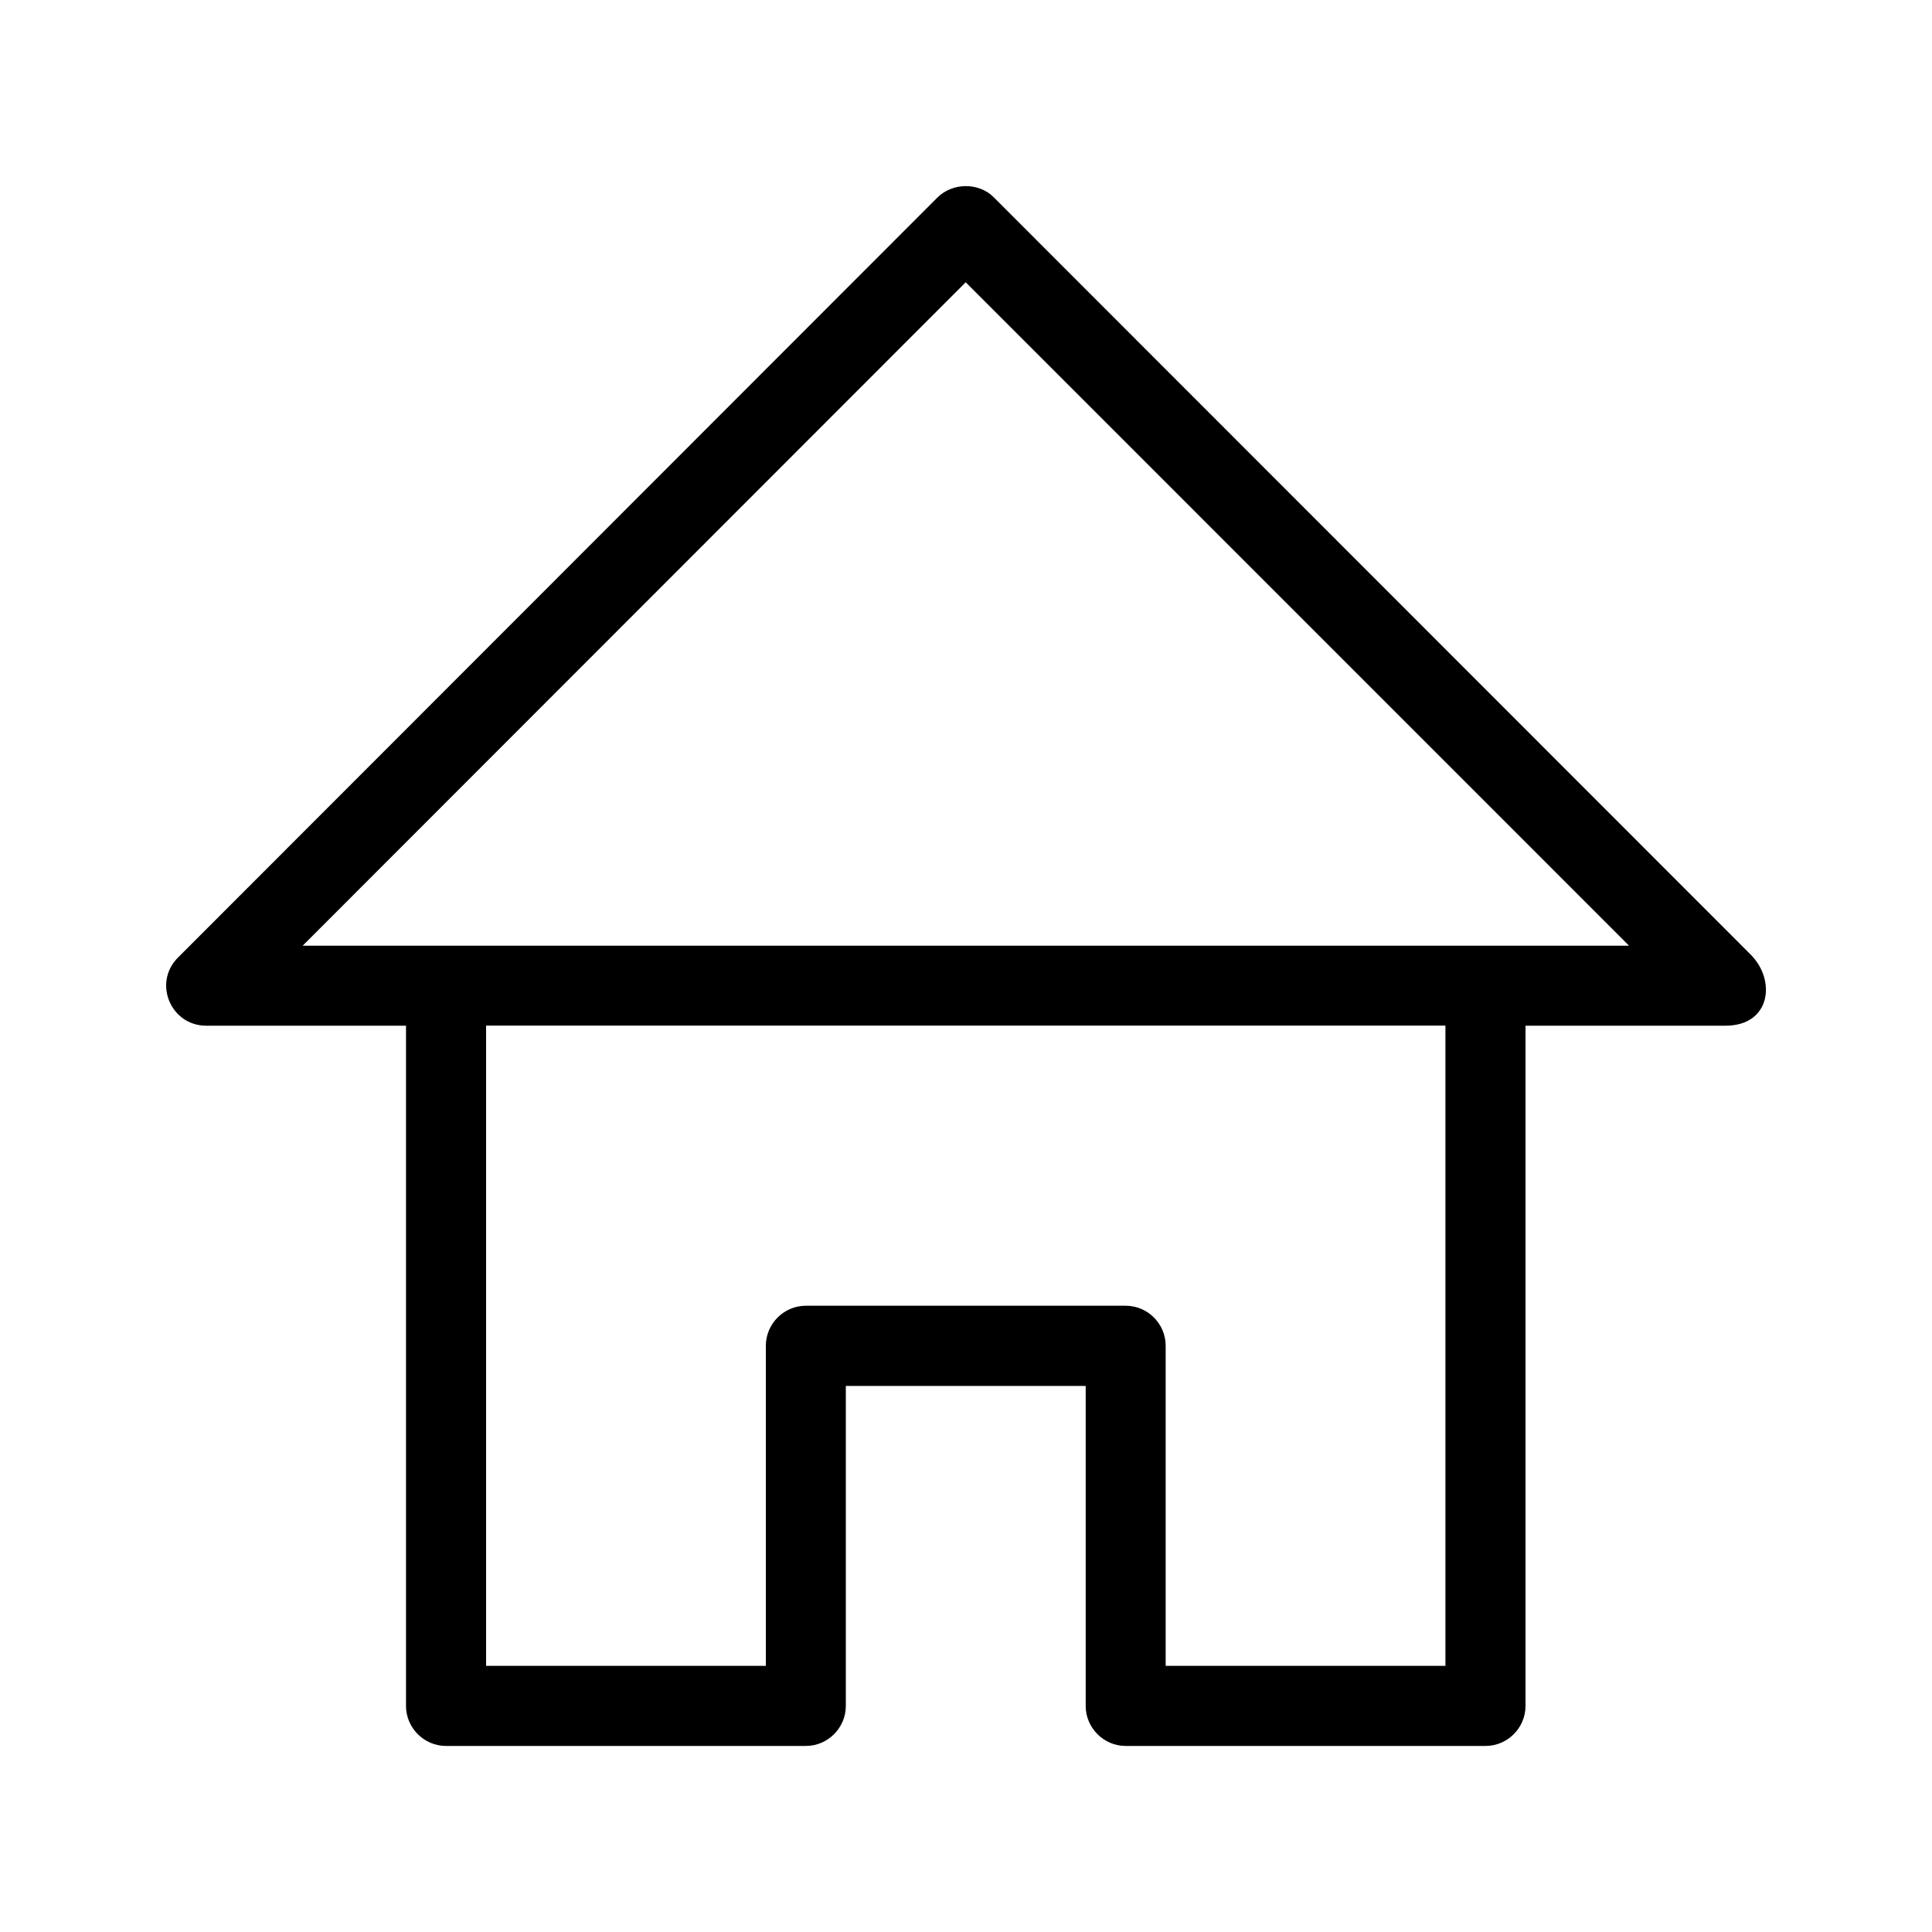
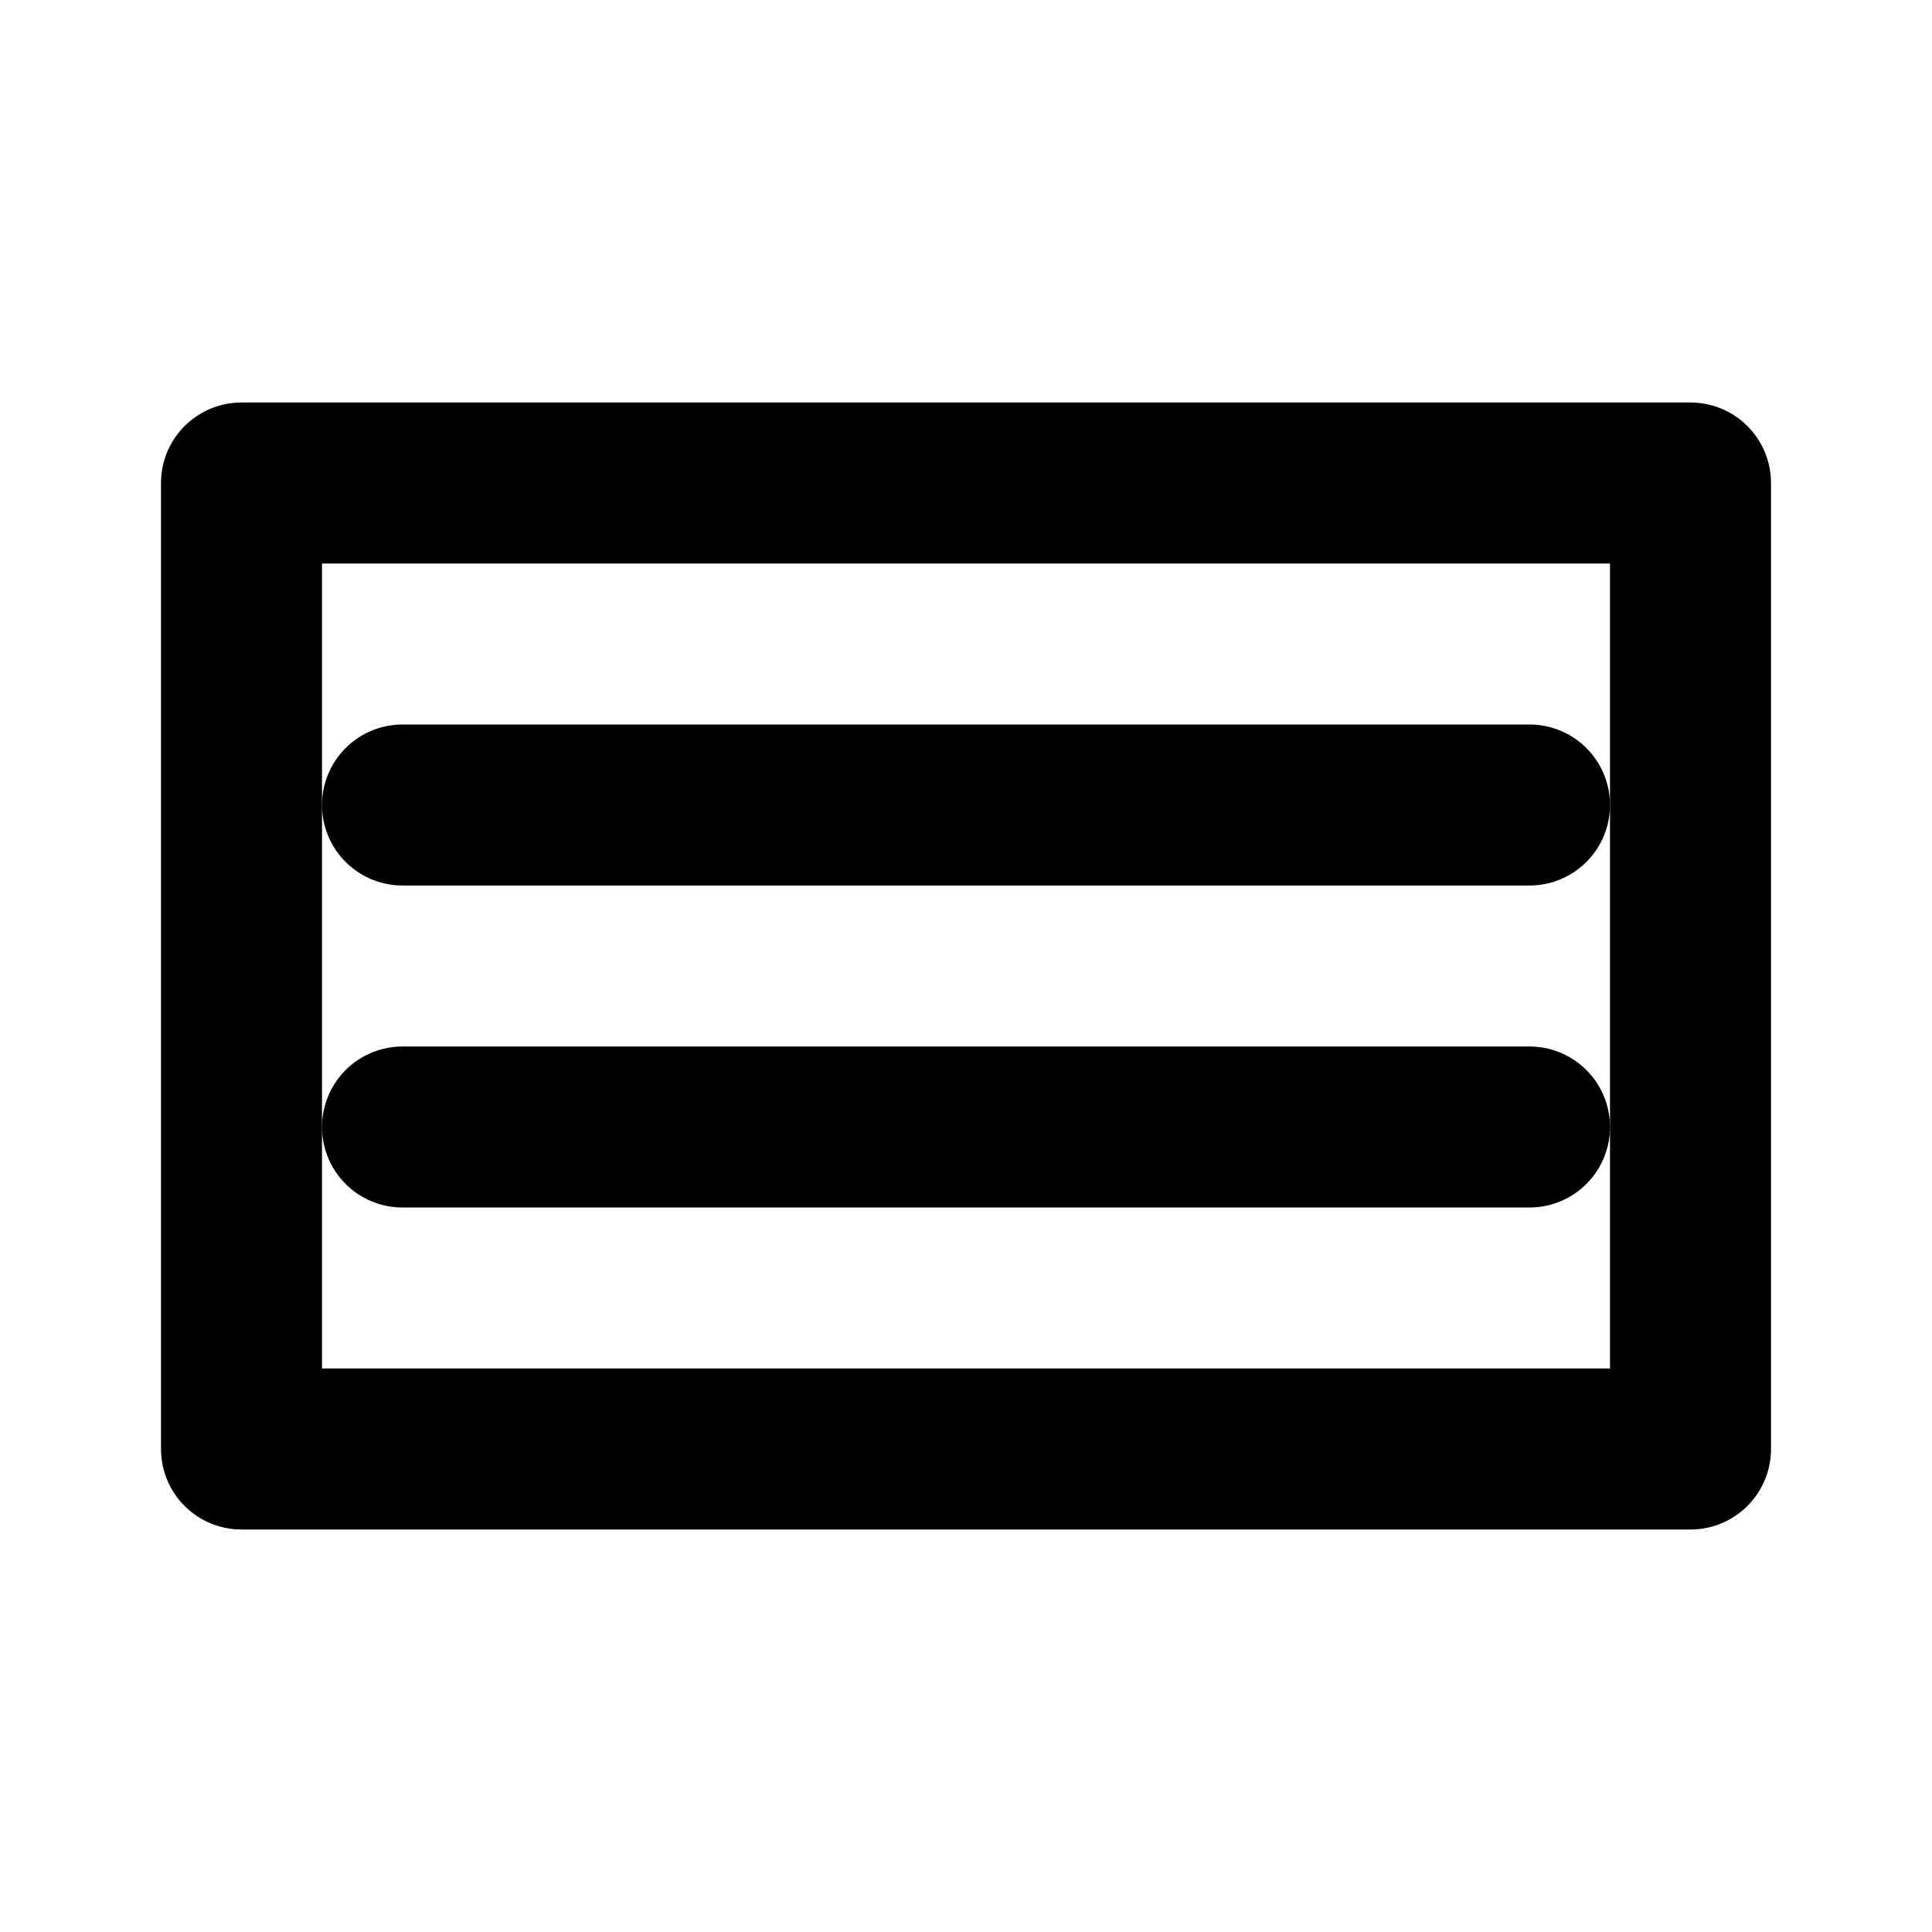
- <svg class="svg-icon" viewBox="0 0 20 20">
-   <path d="M18.121,9.88l-7.832-7.836c-0.155-0.158-0.428-0.155-0.584,0L1.842,9.913c-0.262,0.263-0.073,0.705,0.292,0.705h2.069v7.042c0,0.227,0.187,0.414,0.414,0.414h3.725c0.228,0,0.414-0.188,0.414-0.414v-3.313h2.483v3.313c0,0.227,0.187,0.414,0.413,0.414h3.726c0.229,0,0.414-0.188,0.414-0.414v-7.042h2.068h0.004C18.331,10.617,18.389,10.146,18.121,9.88 M14.963,17.245h-2.896v-3.313c0-0.229-0.186-0.415-0.414-0.415H8.342c-0.228,0-0.414,0.187-0.414,0.415v3.313H5.032v-6.628h9.931V17.245z M3.133,9.79l6.864-6.868l6.867,6.868H3.133z" />
+ <svg xmlns="http://www.w3.org/2000/svg" width="100" height="100" viewBox="0 0 24 24" fill="none">
+   <path d="M3 6h18v12H3V6z" stroke="black" stroke-width="2" stroke-linejoin="round" />
+   <path d="M5 10h14M5 14h14" stroke="black" stroke-width="2" stroke-linecap="round" />
</svg>
